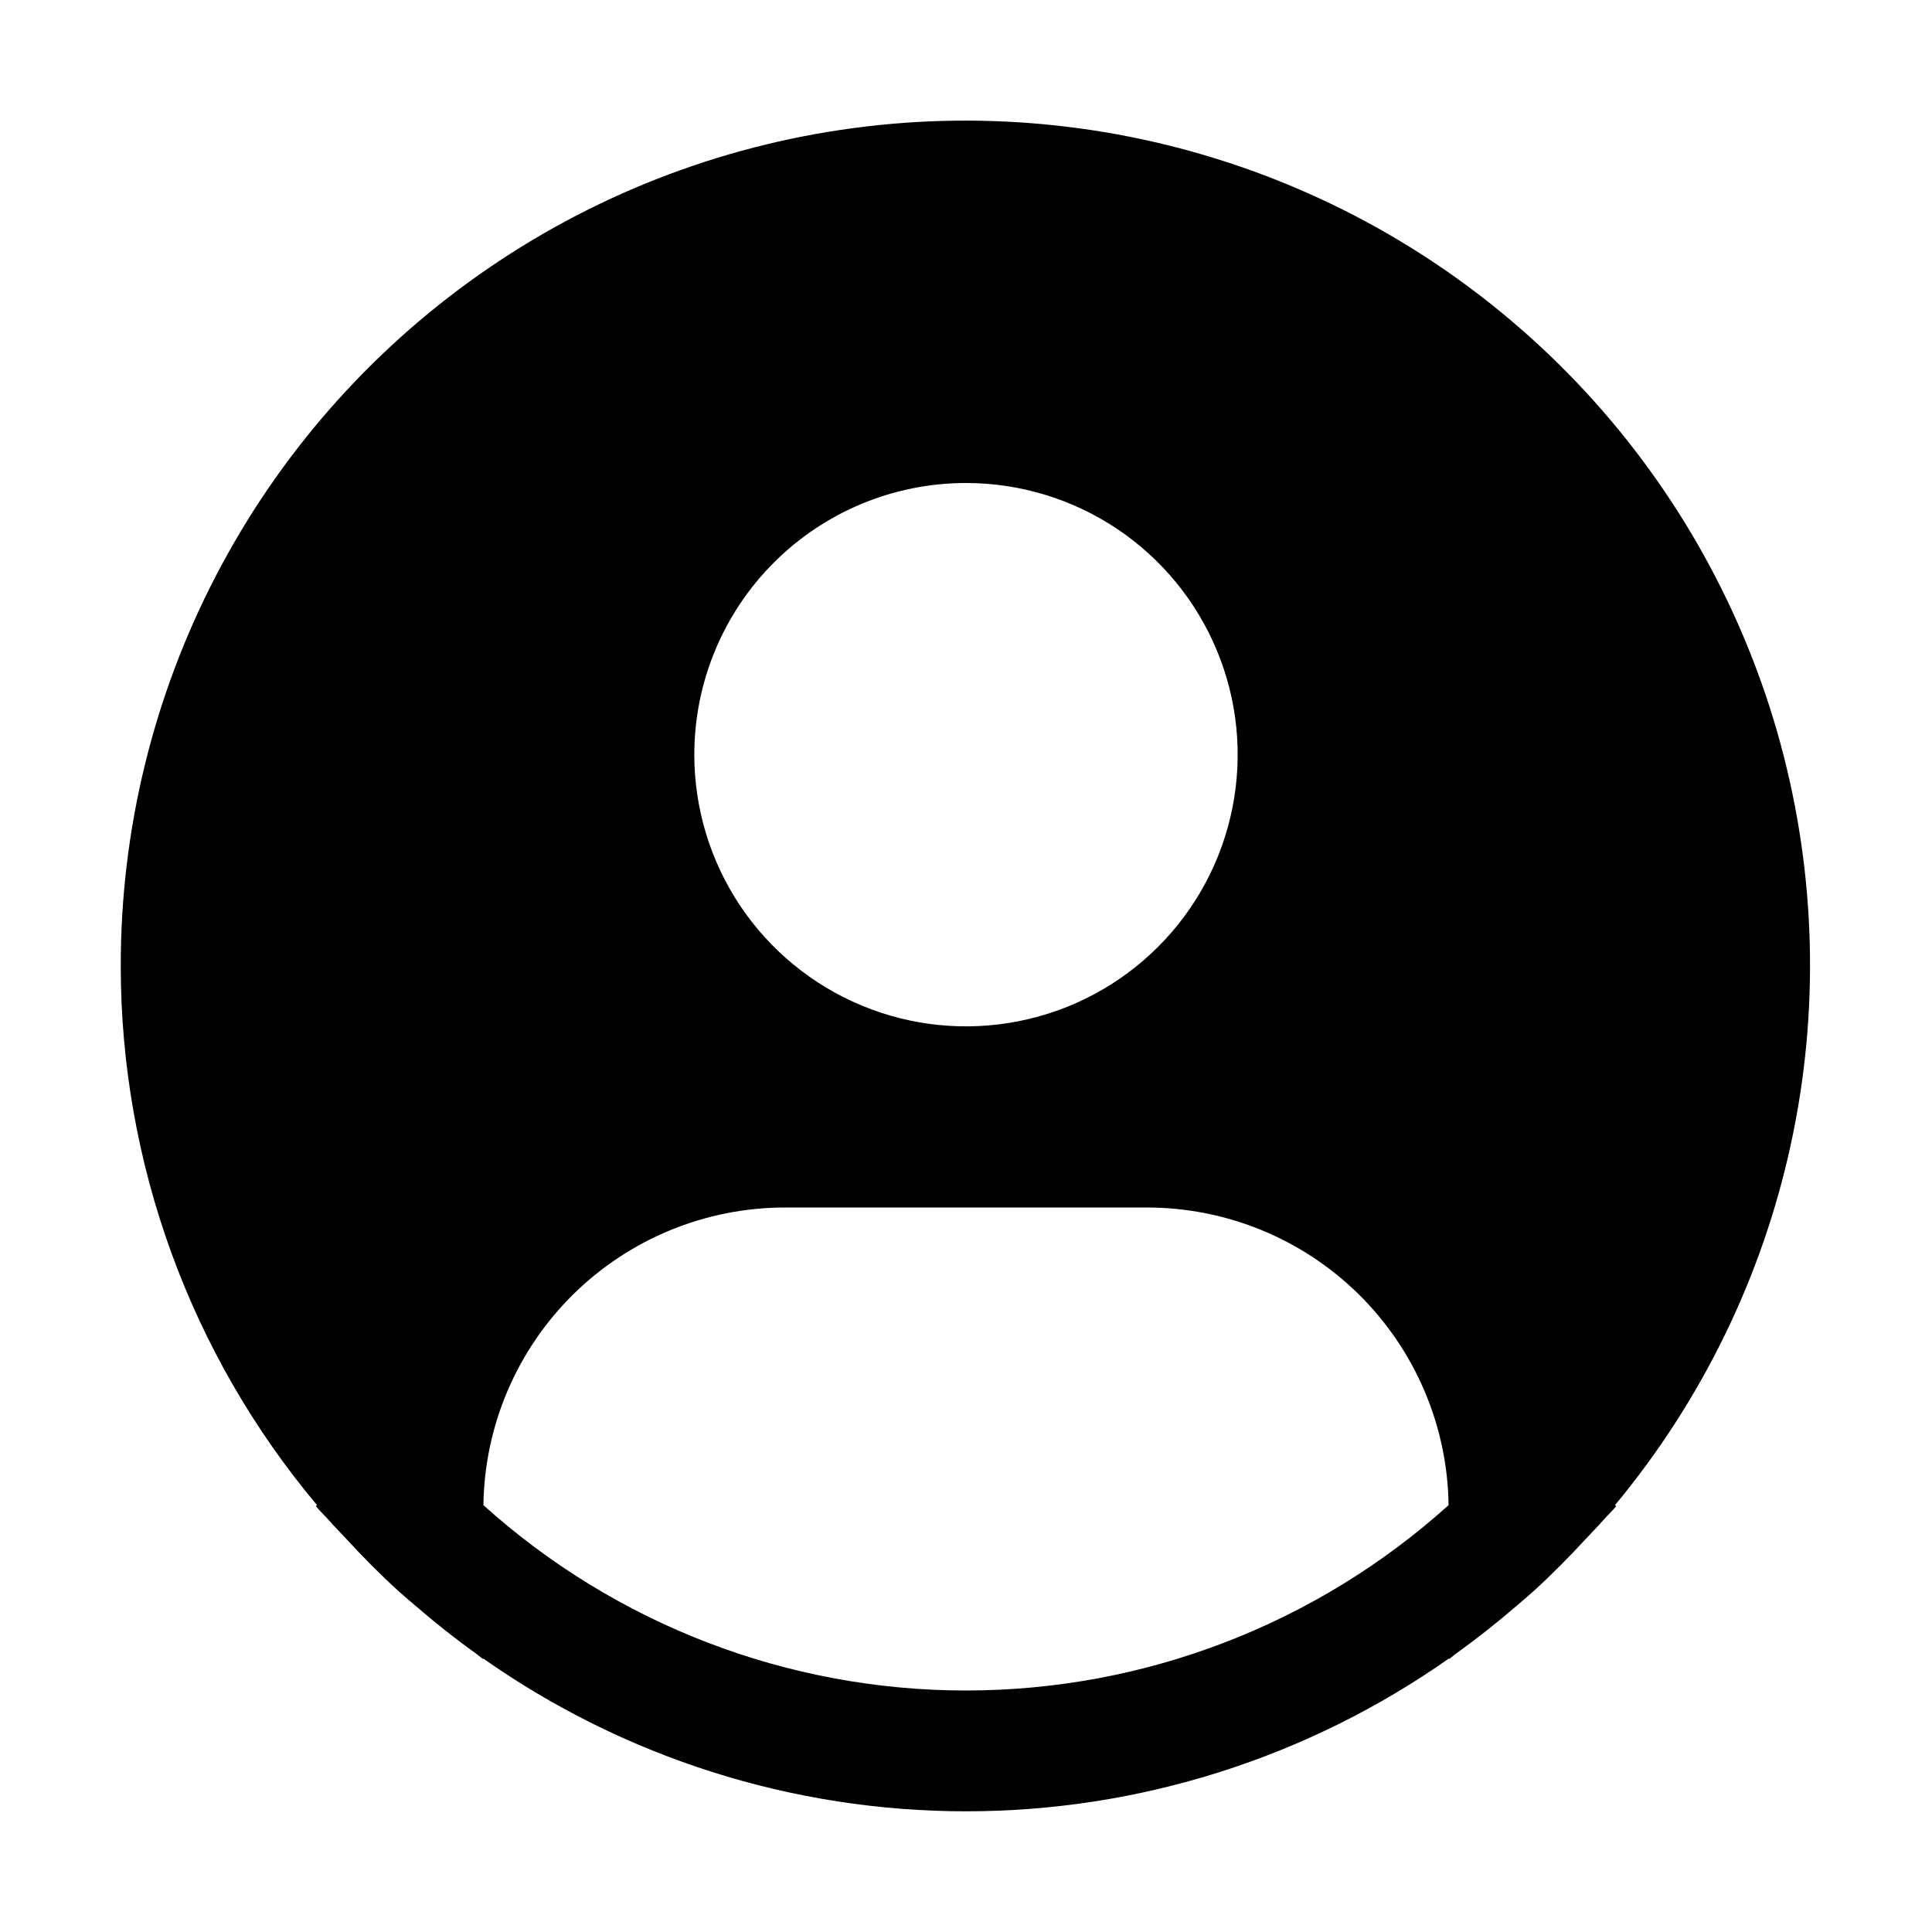
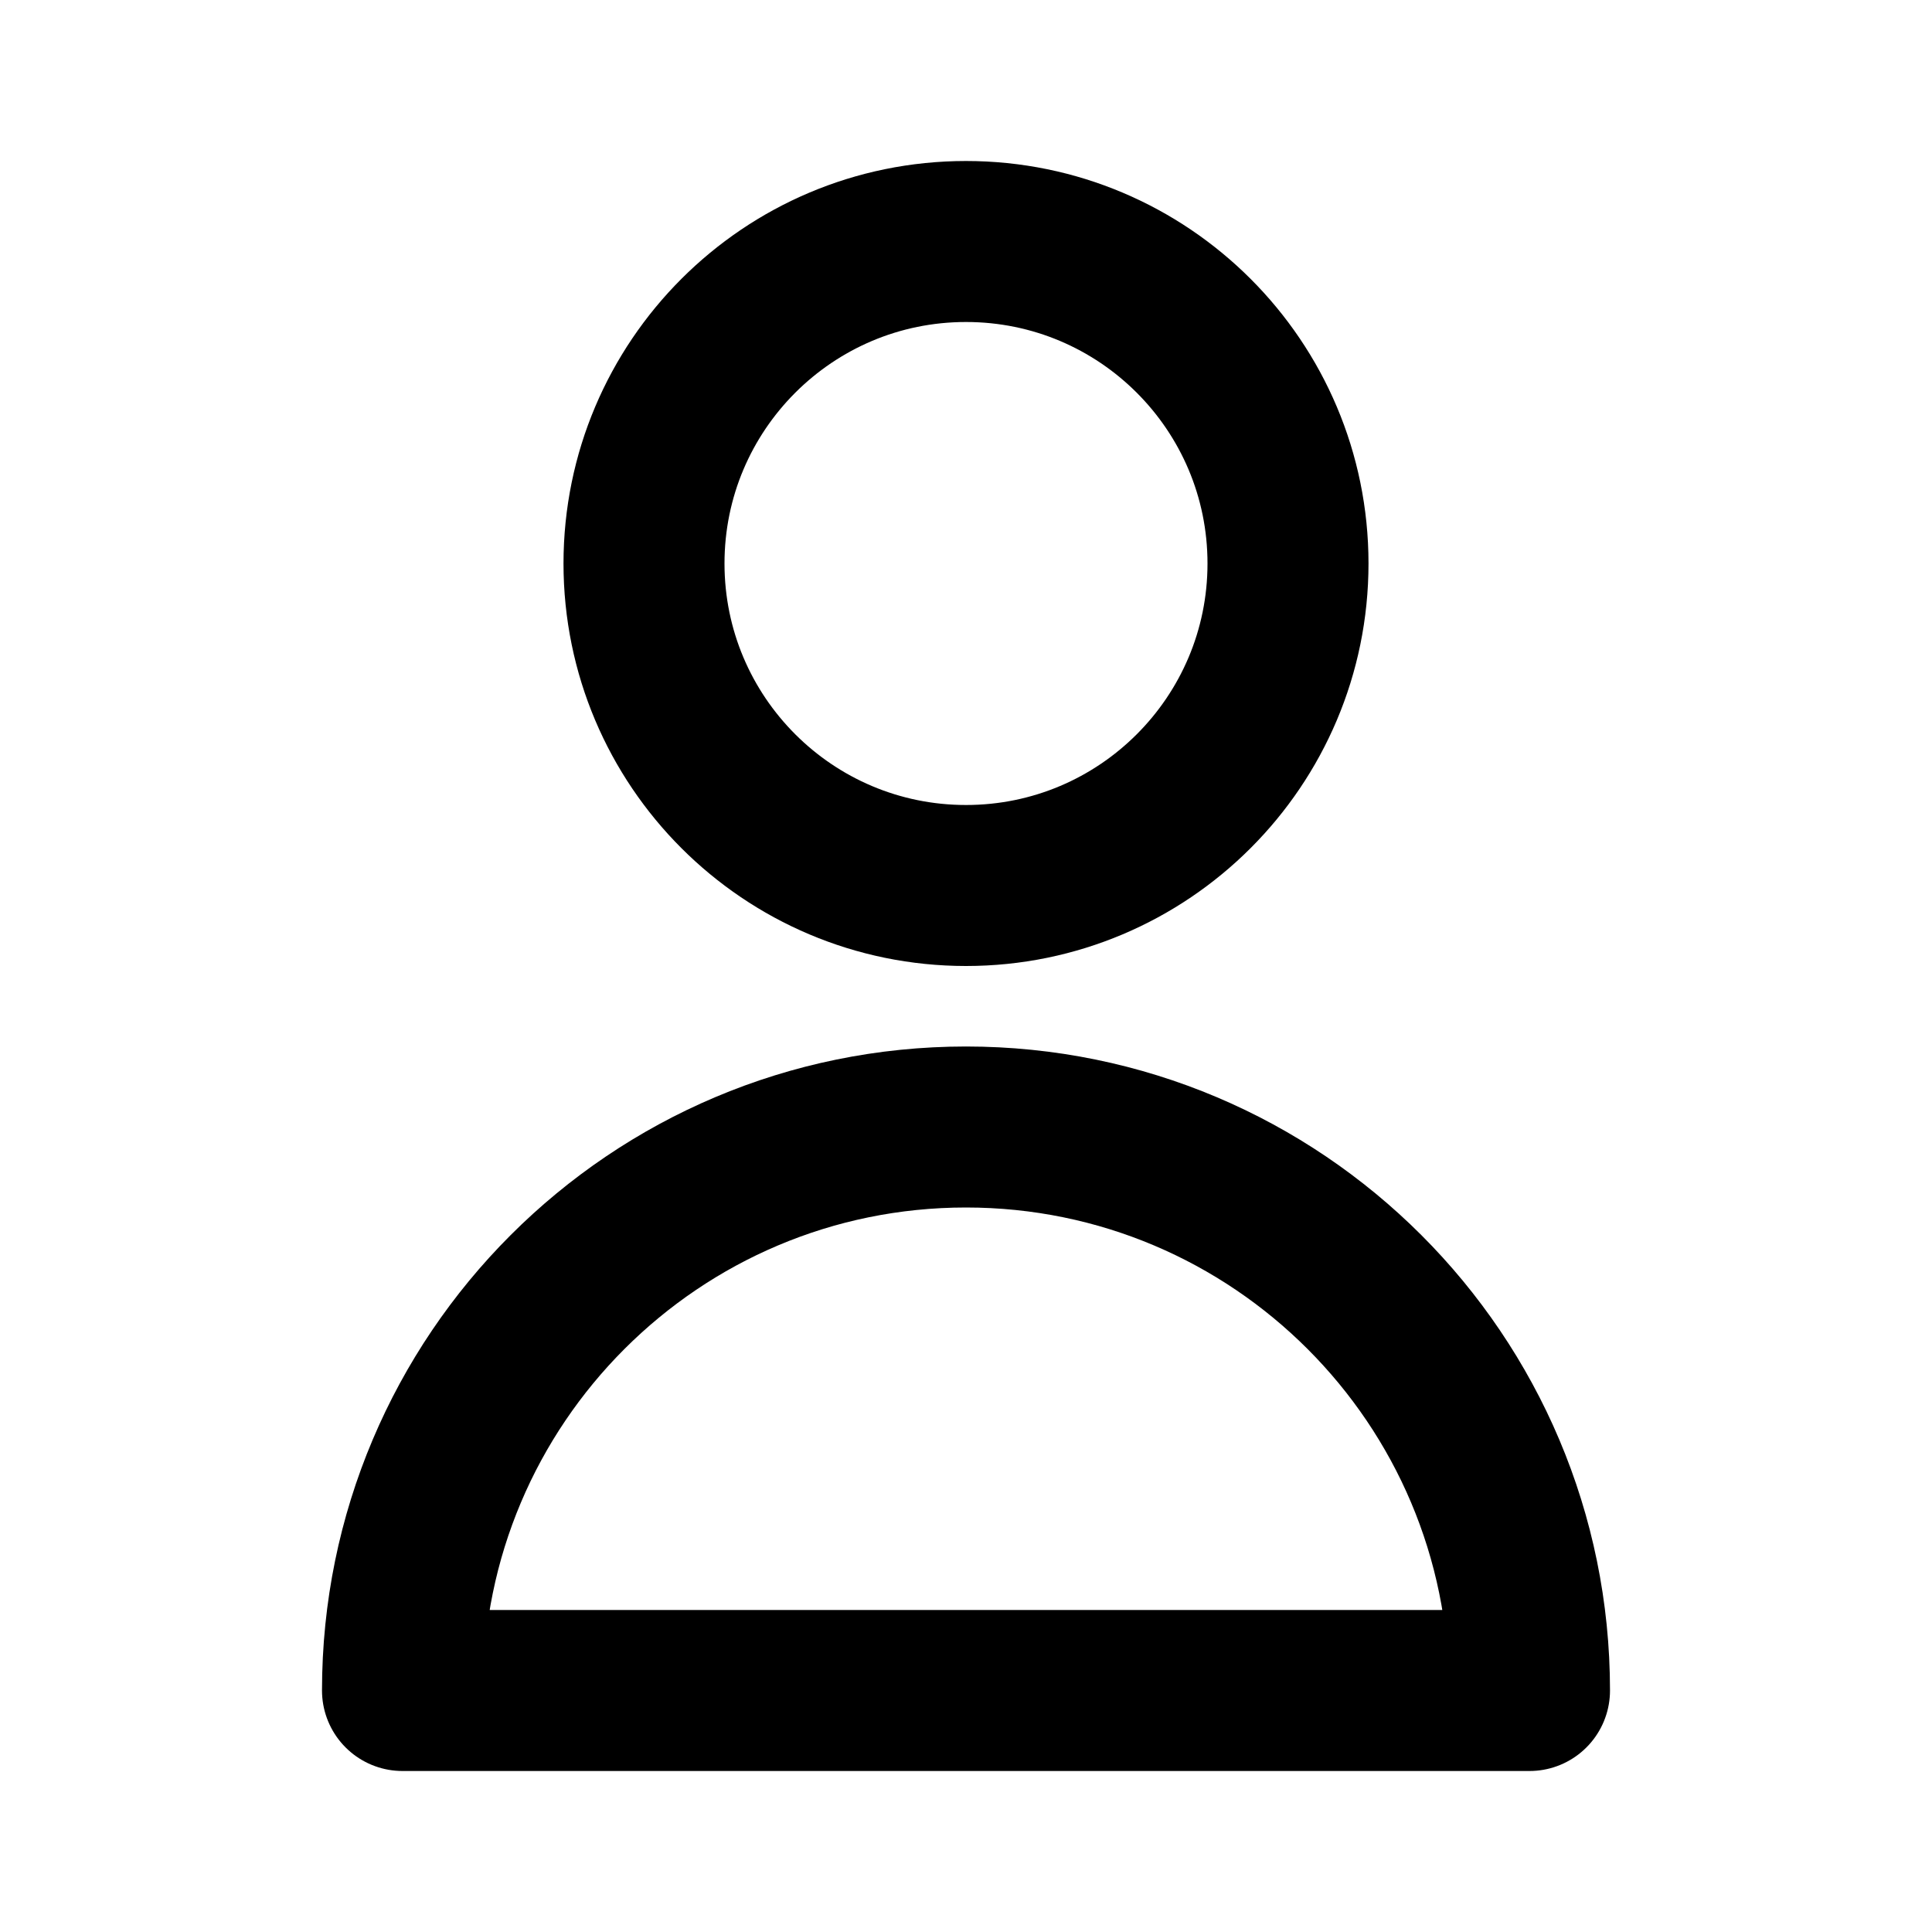
- <svg xmlns="http://www.w3.org/2000/svg" width="32" height="32" viewBox="0 0 32 32" fill="none">
-   <path d="M26.749 24.93C28.185 23.202 29.184 21.154 29.661 18.958C30.138 16.763 30.079 14.485 29.49 12.316C28.9 10.148 27.797 8.154 26.274 6.503C24.75 4.851 22.852 3.591 20.738 2.828C18.625 2.066 16.359 1.823 14.132 2.122C11.905 2.42 9.783 3.25 7.945 4.543C6.107 5.835 4.607 7.55 3.572 9.545C2.537 11.539 1.998 13.753 2 16C2.001 19.266 3.152 22.428 5.251 24.93L5.231 24.947C5.301 25.031 5.381 25.103 5.453 25.186C5.543 25.289 5.64 25.386 5.733 25.486C6.013 25.79 6.301 26.082 6.603 26.356C6.695 26.44 6.79 26.518 6.883 26.598C7.203 26.874 7.532 27.136 7.873 27.38C7.917 27.41 7.957 27.449 8.001 27.48V27.468C10.343 29.116 13.137 30.001 16.001 30.001C18.865 30.001 21.659 29.116 24.001 27.468V27.48C24.045 27.449 24.084 27.41 24.129 27.38C24.469 27.135 24.799 26.874 25.119 26.598C25.212 26.518 25.307 26.439 25.399 26.356C25.701 26.081 25.989 25.79 26.269 25.486C26.362 25.386 26.458 25.289 26.549 25.186C26.62 25.103 26.701 25.031 26.771 24.946L26.749 24.93ZM16 8C16.89 8 17.76 8.264 18.5 8.758C19.24 9.253 19.817 9.956 20.157 10.778C20.498 11.6 20.587 12.505 20.413 13.378C20.24 14.251 19.811 15.053 19.182 15.682C18.553 16.311 17.751 16.74 16.878 16.913C16.005 17.087 15.1 16.998 14.278 16.657C13.456 16.317 12.753 15.74 12.258 15C11.764 14.26 11.5 13.39 11.5 12.5C11.5 11.306 11.974 10.162 12.818 9.318C13.662 8.474 14.806 8 16 8ZM8.007 24.93C8.024 23.617 8.558 22.364 9.492 21.441C10.427 20.518 11.687 20.001 13 20H19C20.313 20.001 21.573 20.518 22.508 21.441C23.442 22.364 23.976 23.617 23.993 24.93C21.8 26.906 18.952 28 16 28C13.048 28 10.2 26.906 8.007 24.93Z" fill="currentColor" />
+ <svg xmlns="http://www.w3.org/2000/svg" fill="none" stroke="currentColor" viewBox="0 0 24 24">
+   <path stroke-linecap="round" stroke-linejoin="round" stroke-width="2" d="M16 7a4 4 0 11-8 0 4 4 0 018 0zM12 14a7 7 0 00-7 7h14a7 7 0 00-7-7z" />
</svg>
